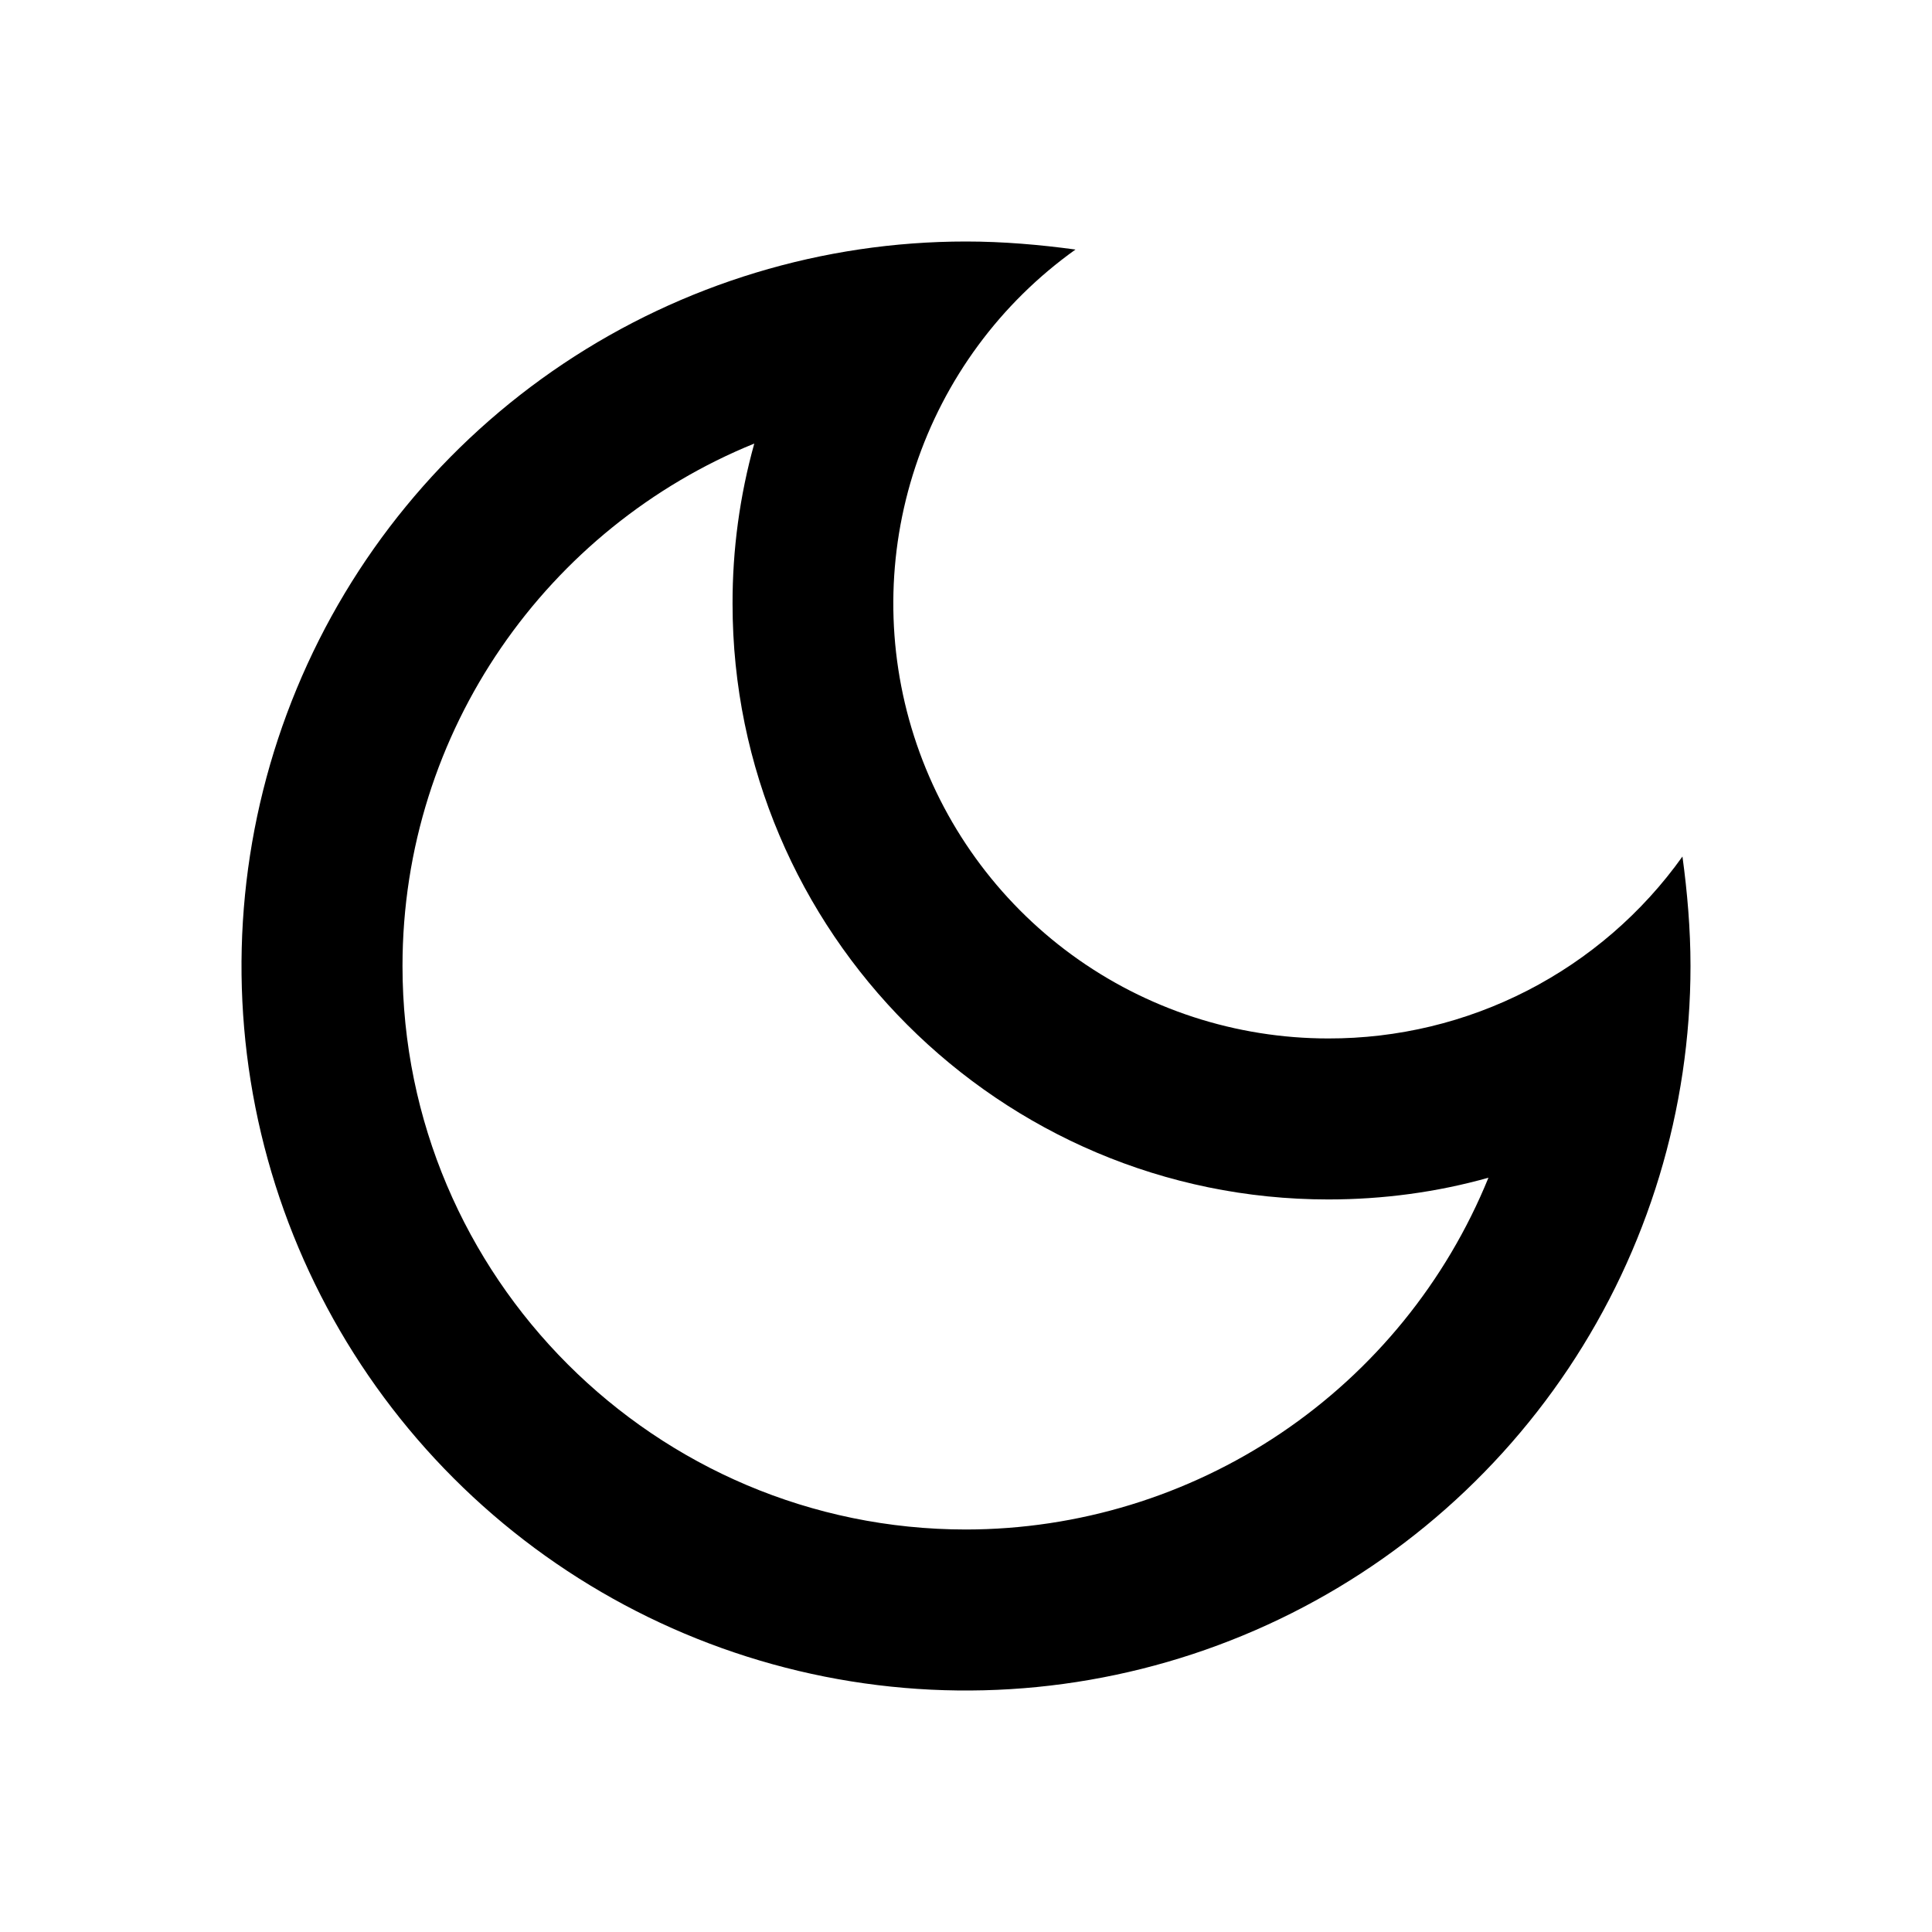
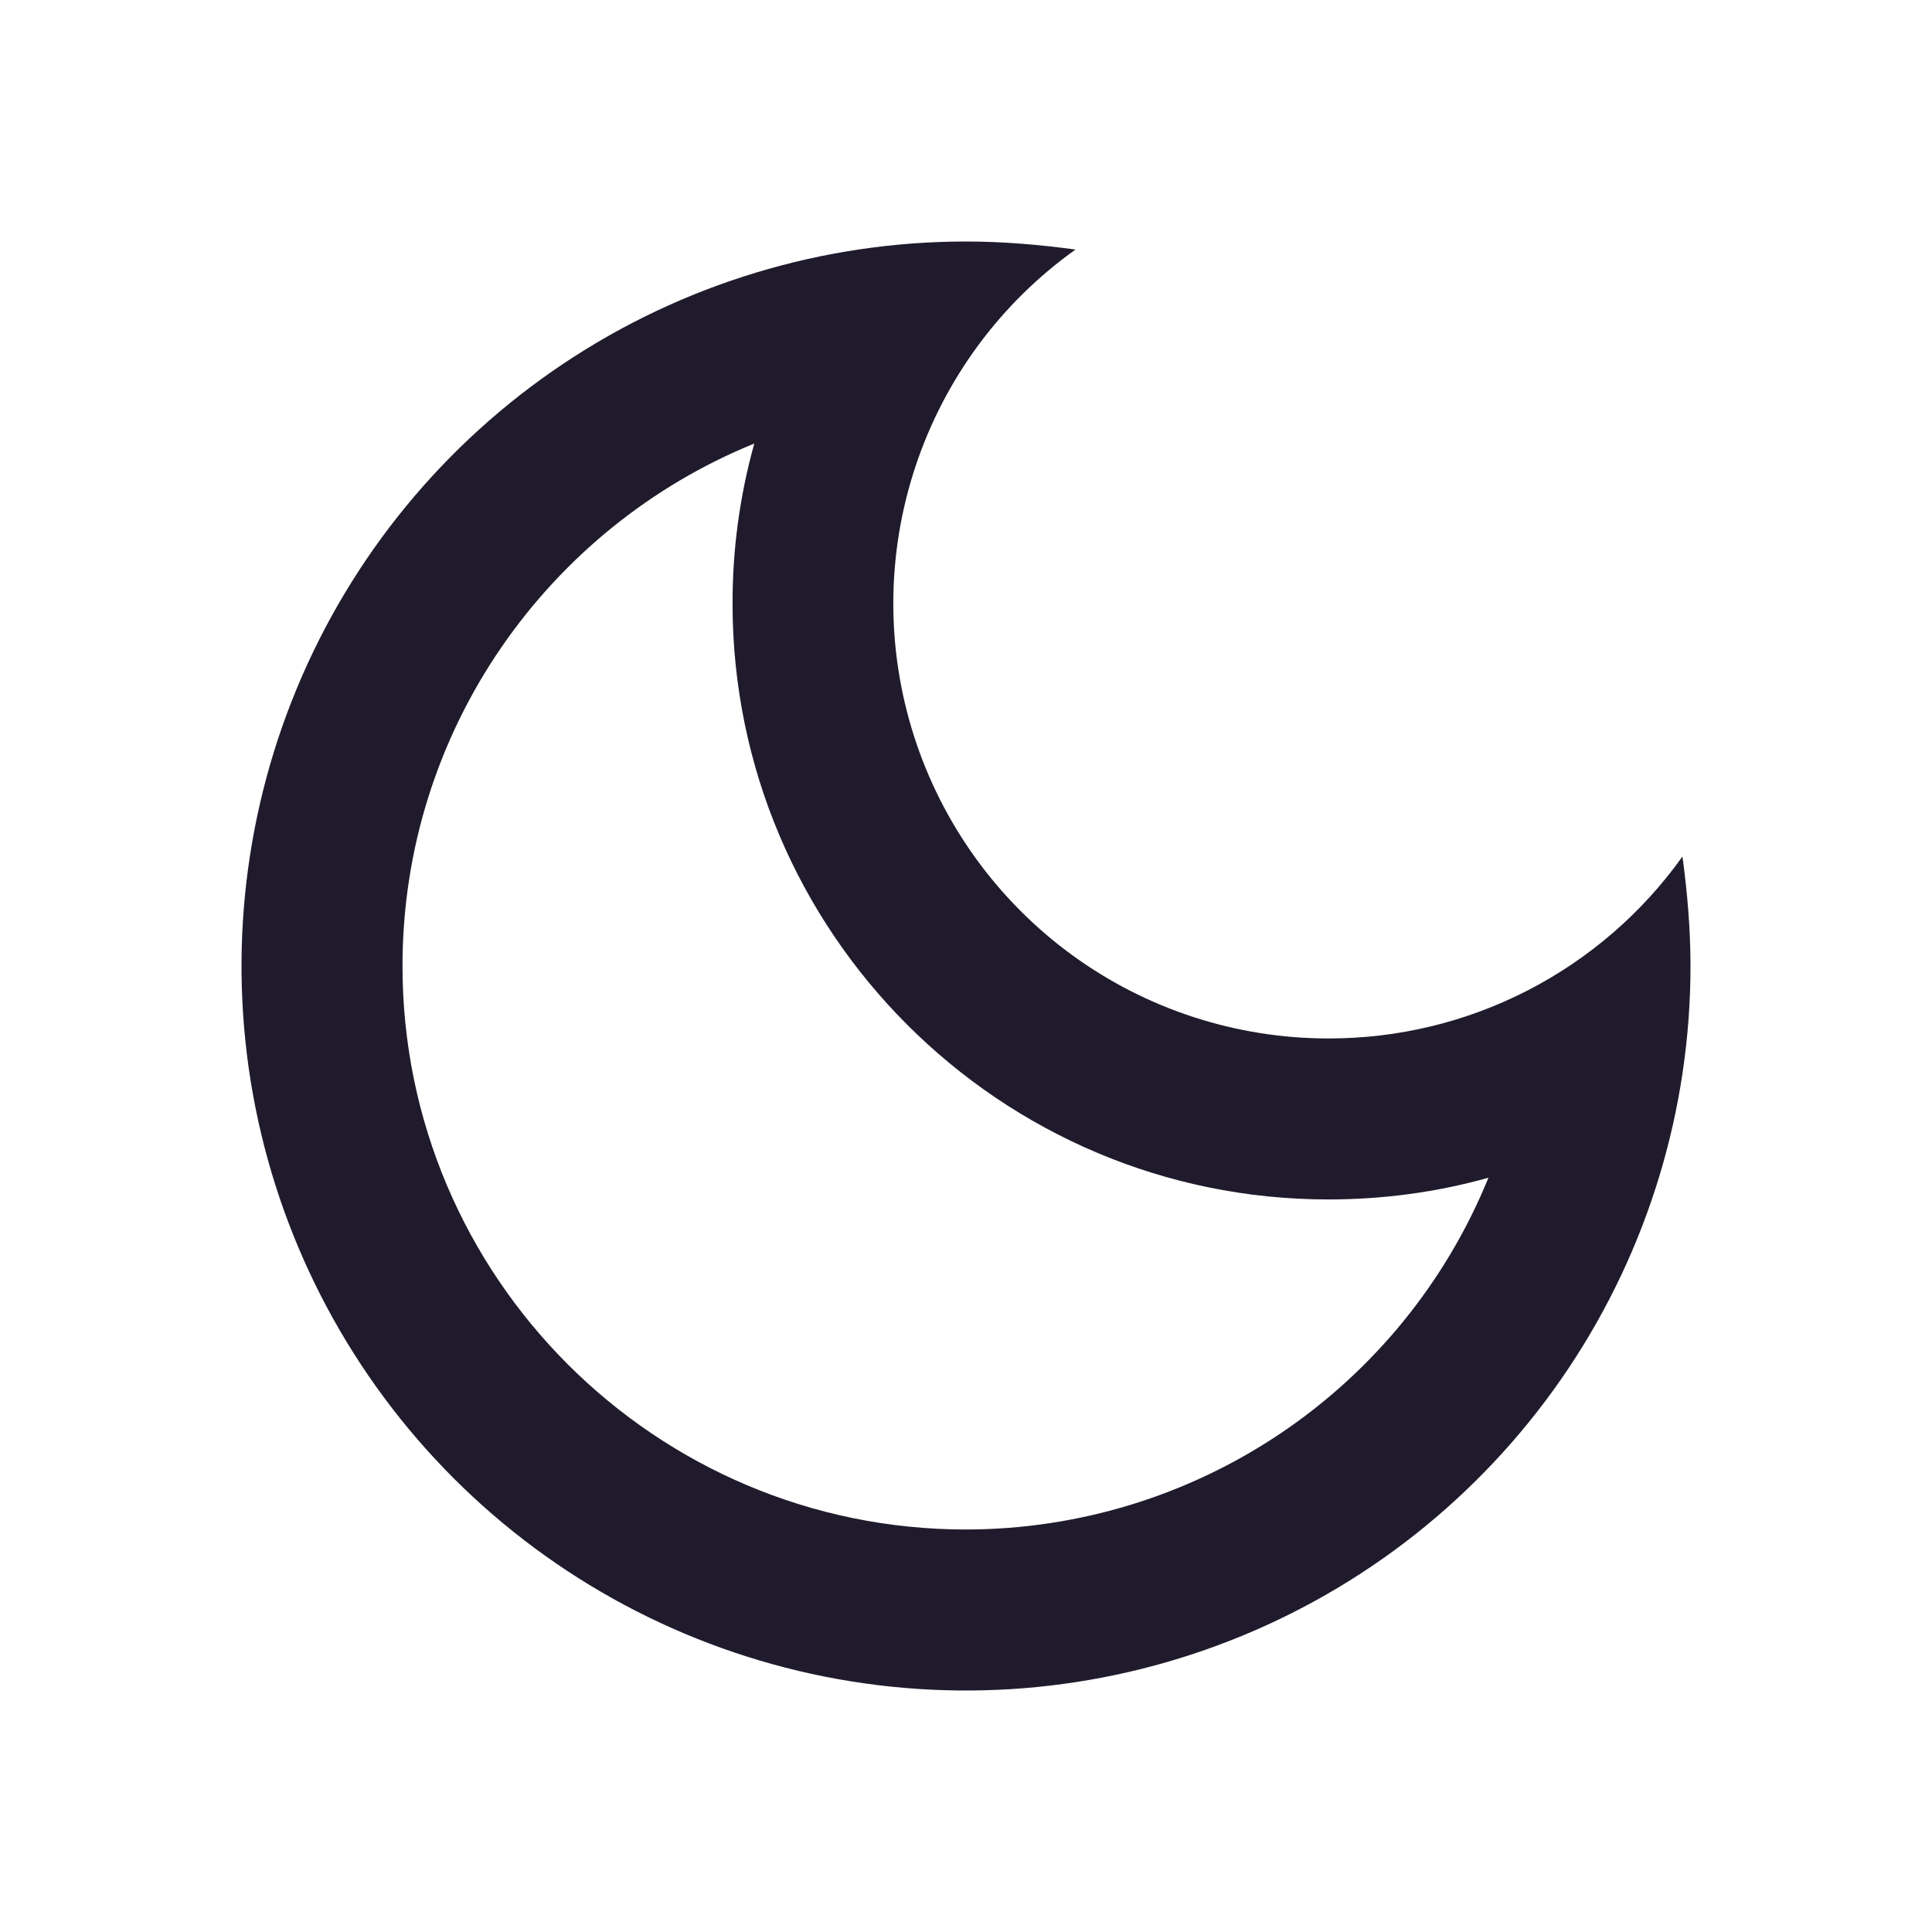
<svg xmlns="http://www.w3.org/2000/svg" width="36" height="36" viewBox="0 0 36 36" fill="none">
-   <path d="M14.055 8.265C13.784 9.237 13.648 10.241 13.65 11.25C13.65 17.37 18.63 22.35 24.75 22.35C25.77 22.35 26.775 22.215 27.735 21.945C26.947 23.881 25.6 25.538 23.866 26.706C22.133 27.873 20.09 28.498 18 28.5C12.21 28.5 7.5 23.79 7.5 18C7.5 13.605 10.215 9.825 14.055 8.265ZM18 4.5C15.33 4.5 12.72 5.292 10.5 6.775C8.28 8.259 6.549 10.367 5.528 12.834C4.506 15.301 4.239 18.015 4.759 20.634C5.28 23.253 6.566 25.658 8.454 27.546C10.342 29.434 12.748 30.72 15.366 31.241C17.985 31.762 20.699 31.494 23.166 30.472C25.633 29.451 27.741 27.72 29.225 25.5C30.708 23.28 31.5 20.67 31.5 18C31.5 17.31 31.44 16.62 31.35 15.96C30.601 17.011 29.61 17.867 28.462 18.457C27.314 19.047 26.041 19.353 24.75 19.35C23.033 19.35 21.36 18.805 19.973 17.793C18.586 16.78 17.556 15.354 17.032 13.718C16.508 12.083 16.517 10.324 17.058 8.694C17.598 7.064 18.642 5.648 20.04 4.65C19.38 4.56 18.69 4.5 18 4.5Z" fill="black" />
+   <path d="M14.055 8.265C13.784 9.237 13.648 10.241 13.65 11.25C13.65 17.37 18.63 22.35 24.75 22.35C25.77 22.35 26.775 22.215 27.735 21.945C26.947 23.881 25.6 25.538 23.866 26.706C22.133 27.873 20.09 28.498 18 28.5C12.21 28.5 7.5 23.79 7.5 18C7.5 13.605 10.215 9.825 14.055 8.265ZM18 4.5C15.33 4.5 12.72 5.292 10.5 6.775C8.28 8.259 6.549 10.367 5.528 12.834C4.506 15.301 4.239 18.015 4.759 20.634C5.28 23.253 6.566 25.658 8.454 27.546C10.342 29.434 12.748 30.72 15.366 31.241C17.985 31.762 20.699 31.494 23.166 30.472C25.633 29.451 27.741 27.72 29.225 25.5C30.708 23.28 31.5 20.67 31.5 18C31.5 17.31 31.44 16.62 31.35 15.96C30.601 17.011 29.61 17.867 28.462 18.457C27.314 19.047 26.041 19.353 24.75 19.35C23.033 19.35 21.36 18.805 19.973 17.793C18.586 16.78 17.556 15.354 17.032 13.718C16.508 12.083 16.517 10.324 17.058 8.694C17.598 7.064 18.642 5.648 20.04 4.65C19.38 4.56 18.69 4.5 18 4.5Z" fill="#201b2c" />
</svg>
